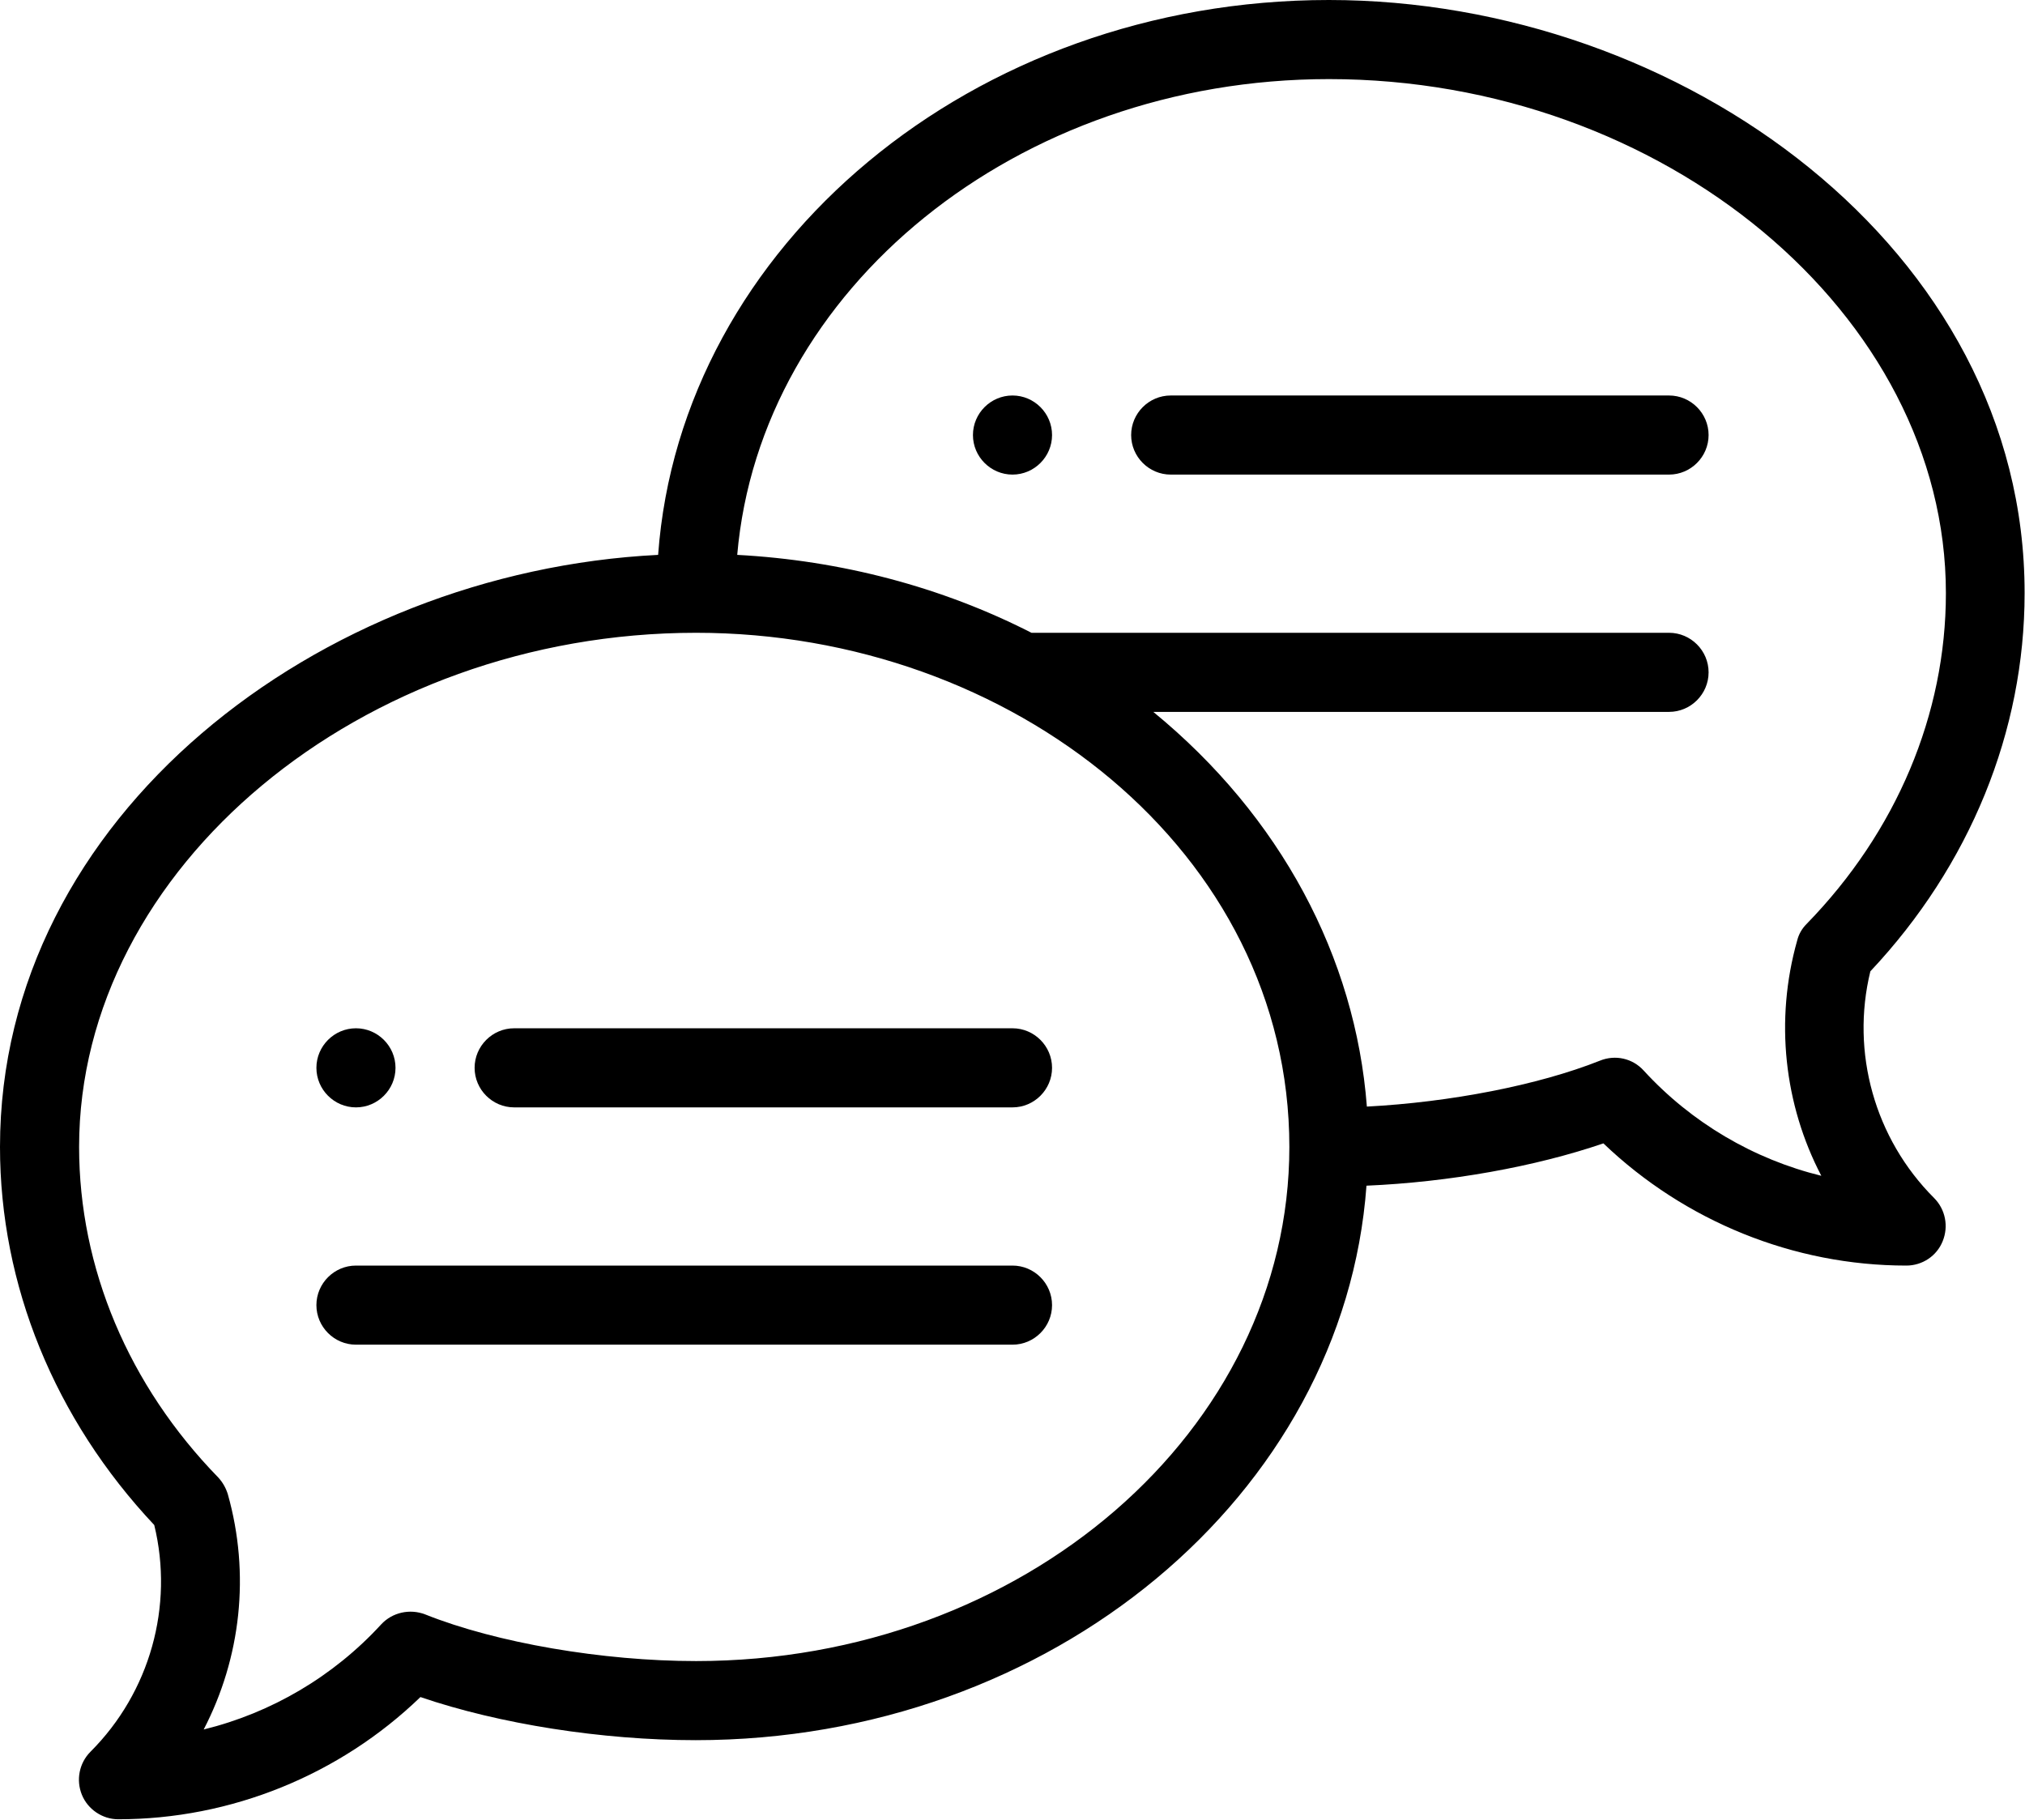
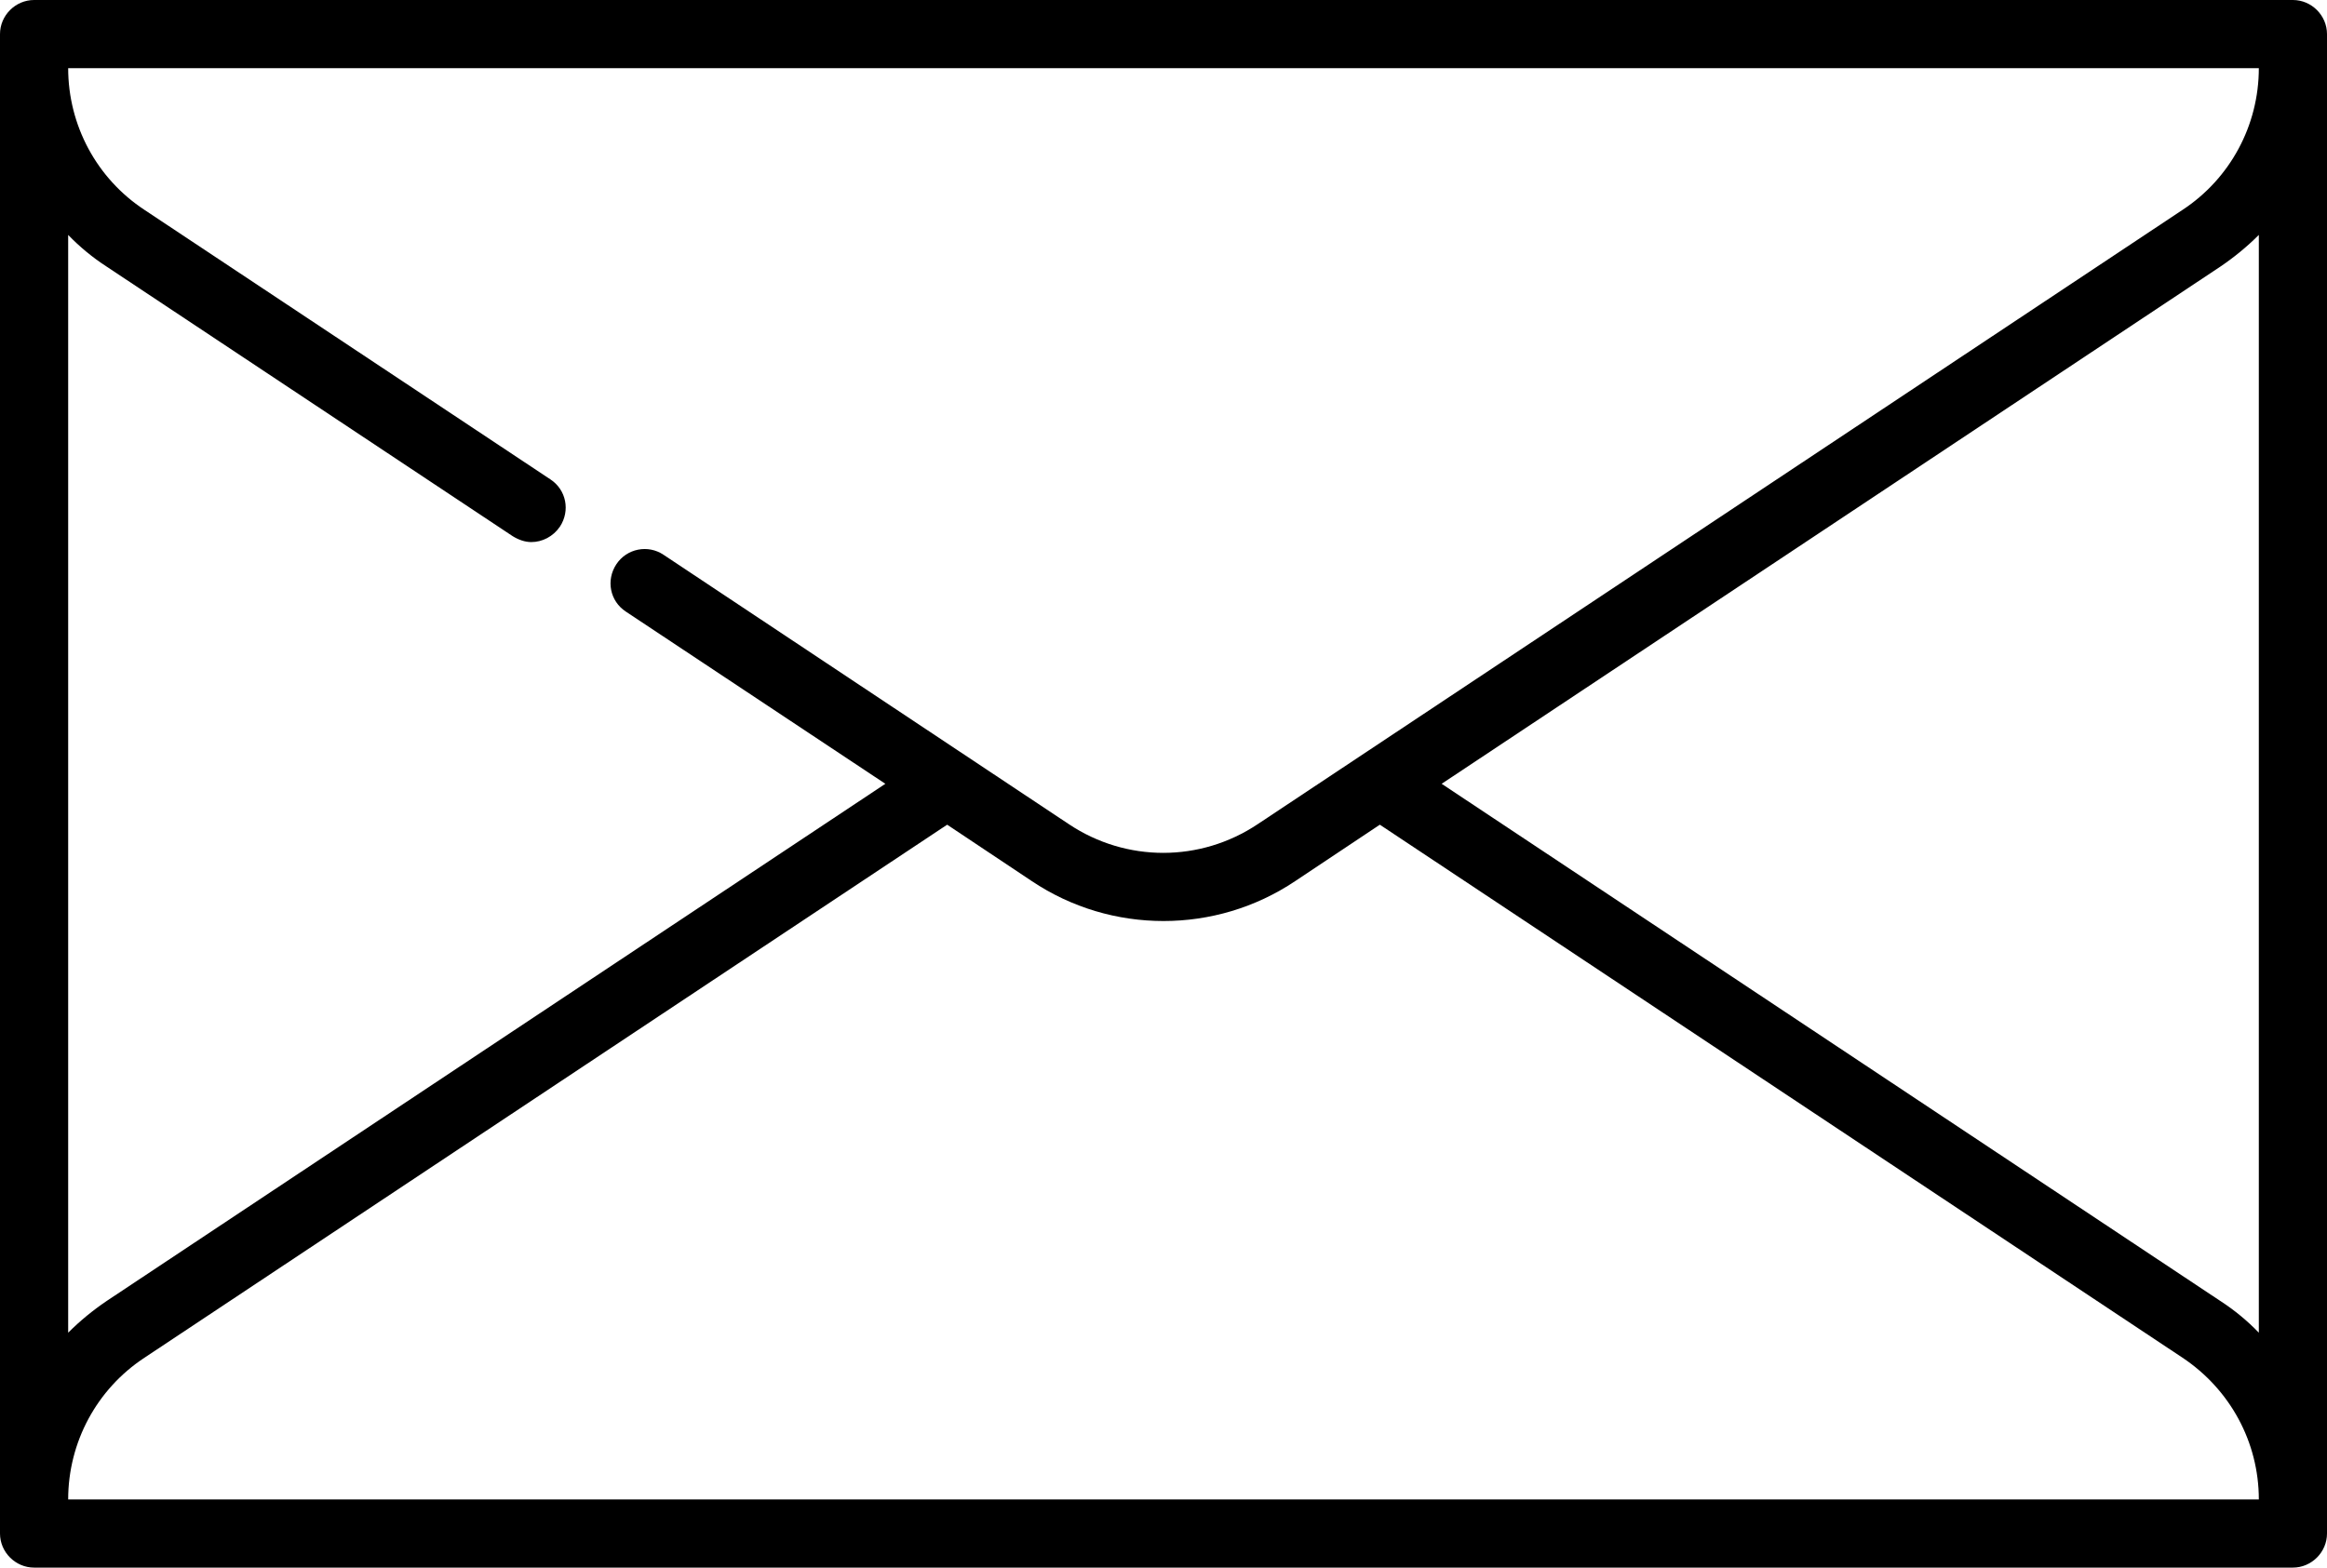
- <svg xmlns="http://www.w3.org/2000/svg" version="1.1" id="Layer_1" x="0px" y="0px" viewBox="0 0 512 460" style="enable-background:new 0 0 512 460;" xml:space="preserve">
-   <path d="M256,100c-5.5,0-10,4.5-10,10s4.5,10,10,10s10-4.5,10-10S261.5,100,256,100z" />
-   <path d="M90,280c5.5,0,10-4.5,10-10s-4.5-10-10-10s-10,4.5-10,10S84.5,280,90,280z" />
-   <path d="M336,0c-90,0-163.9,62.1-169.6,140.3C80.6,144.6,0,206.4,0,290c0,34.9,13.8,68.8,39,95.6c5,20.5-1.1,42.3-16.1,57.3  c-2.9,2.9-3.7,7.2-2.2,10.9c1.5,3.7,5.2,6.2,9.2,6.2c28.5,0,56-11.2,76.4-30.9c19.9,6.8,45.9,10.9,69.6,10.9  c90,0,163.9-62.1,169.6-140.2c20.9-0.9,42.7-4.8,59.9-10.7C426,308.8,453.5,320,482,320c4,0,7.7-2.4,9.2-6.2c1.5-3.7,0.7-8-2.2-10.9  c-15-15-21.1-36.8-16.1-57.3c25.2-26.8,39-60.7,39-95.6C512,63.1,425.2,0,336,0z M176,420c-23.6,0-50.5-4.6-68.5-11.8  c-3.9-1.5-8.3-0.5-11.1,2.5c-12.1,13.2-27.8,22.4-44.9,26.6c9.4-18.1,11.8-39.3,6.1-59.5c-0.5-1.6-1.3-3-2.4-4.2  C32.5,350.3,20,320.6,20,290c0-70.5,71.4-130,156-130c79.9,0,150,55.5,150,130C326,361.7,258.7,420,176,420z M456.8,233.6  c-1.2,1.2-2,2.6-2.4,4.2c-5.7,20.2-3.3,41.5,6.1,59.5c-17.1-4.2-32.8-13.4-44.9-26.6c-2.8-3.1-7.2-4.1-11.1-2.5  c-15.6,6.2-37.9,10.5-58.9,11.6c-2.9-37.8-21.8-73.4-54-99.8H422c5.5,0,10-4.5,10-10s-4.5-10-10-10H260.8  c-22.7-11.6-48.2-18.3-74.4-19.7C192.2,73.1,257.1,20,336,20c84.6,0,156,59.5,156,130C492,180.6,479.5,210.3,456.8,233.6z" />
-   <path d="M256,260H130c-5.5,0-10,4.5-10,10s4.5,10,10,10h126c5.5,0,10-4.5,10-10S261.5,260,256,260z" />
-   <path d="M256,320H90c-5.5,0-10,4.5-10,10s4.5,10,10,10h166c5.5,0,10-4.5,10-10S261.5,320,256,320z" />
-   <path d="M422,100H296c-5.5,0-10,4.5-10,10s4.5,10,10,10h126c5.5,0,10-4.5,10-10S427.5,100,422,100z" />
+ <svg xmlns="http://www.w3.org/2000/svg" version="1.1" id="Capa_1" x="0px" y="0px" viewBox="0 0 512 345" style="enable-background:new 0 0 512 345;" xml:space="preserve">
+   <g>
+     <path d="M504.5,0H7.5C3.4,0,0,3.4,0,7.5v330c0,4.1,3.4,7.5,7.5,7.5h497c4.1,0,7.5-3.4,7.5-7.5V7.5C512,3.4,508.6,0,504.5,0z    M15,51.7c2.5,2.6,5.4,5,8.5,7l89.3,59.3c1.3,0.8,2.7,1.3,4.1,1.3c2.4,0,4.8-1.2,6.3-3.4c2.3-3.5,1.4-8.1-2.1-10.4L31.8,46.2   C21.3,39.3,15,27.6,15,15h482c0,12.6-6.3,24.3-16.8,31.2L276.7,181.4c-12.6,8.4-28.9,8.4-41.5,0L146,122.1   c-3.4-2.3-8.1-1.4-10.4,2.1c-2.3,3.5-1.4,8.1,2.1,10.4l57.1,37.9L23.5,286.3c-3.1,2.1-5.9,4.4-8.5,7L15,51.7z M15,330   c0-12.6,6.3-24.3,16.8-31.2l176.6-117.3l18.6,12.4c8.8,5.9,18.9,8.8,29,8.8s20.2-2.9,29-8.8l18.6-12.4l176.6,117.3   c10.5,7,16.8,18.6,16.8,31.2L15,330z M497,293.3c-2.5-2.6-5.4-5-8.5-7L317.2,172.5L488.5,58.7c3.1-2.1,5.9-4.4,8.5-7L497,293.3z" />
+   </g>
</svg>
